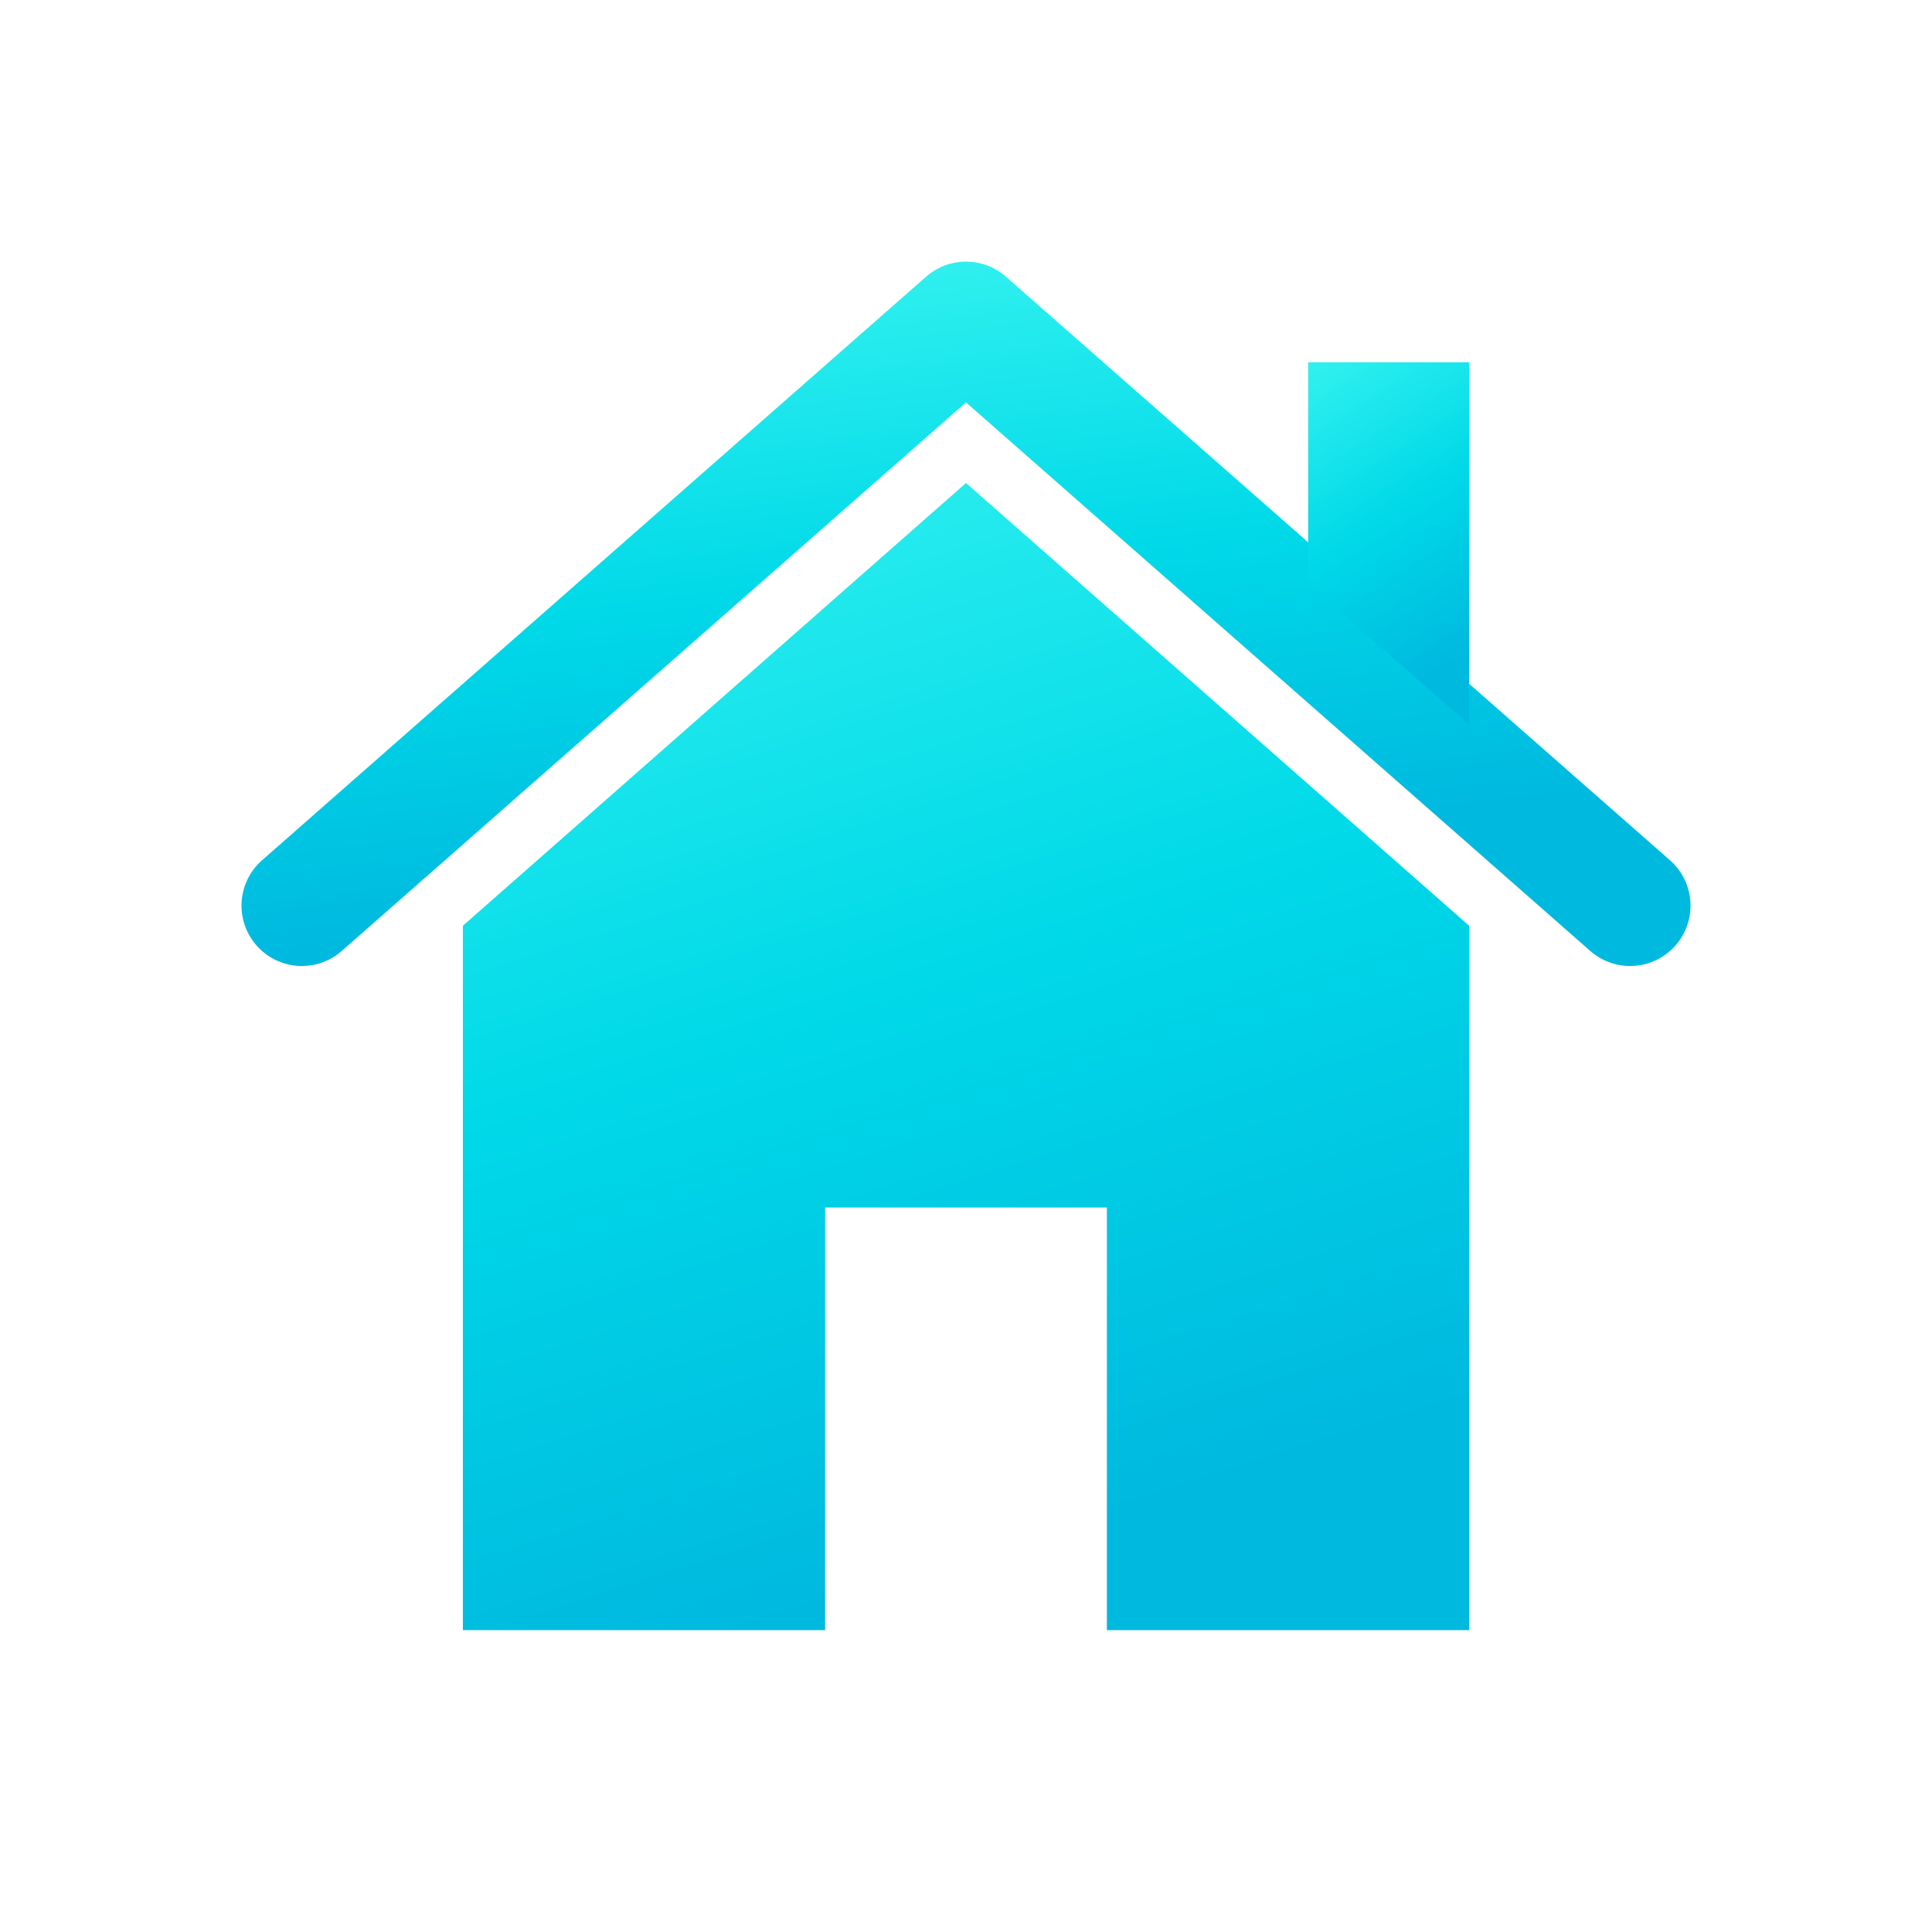
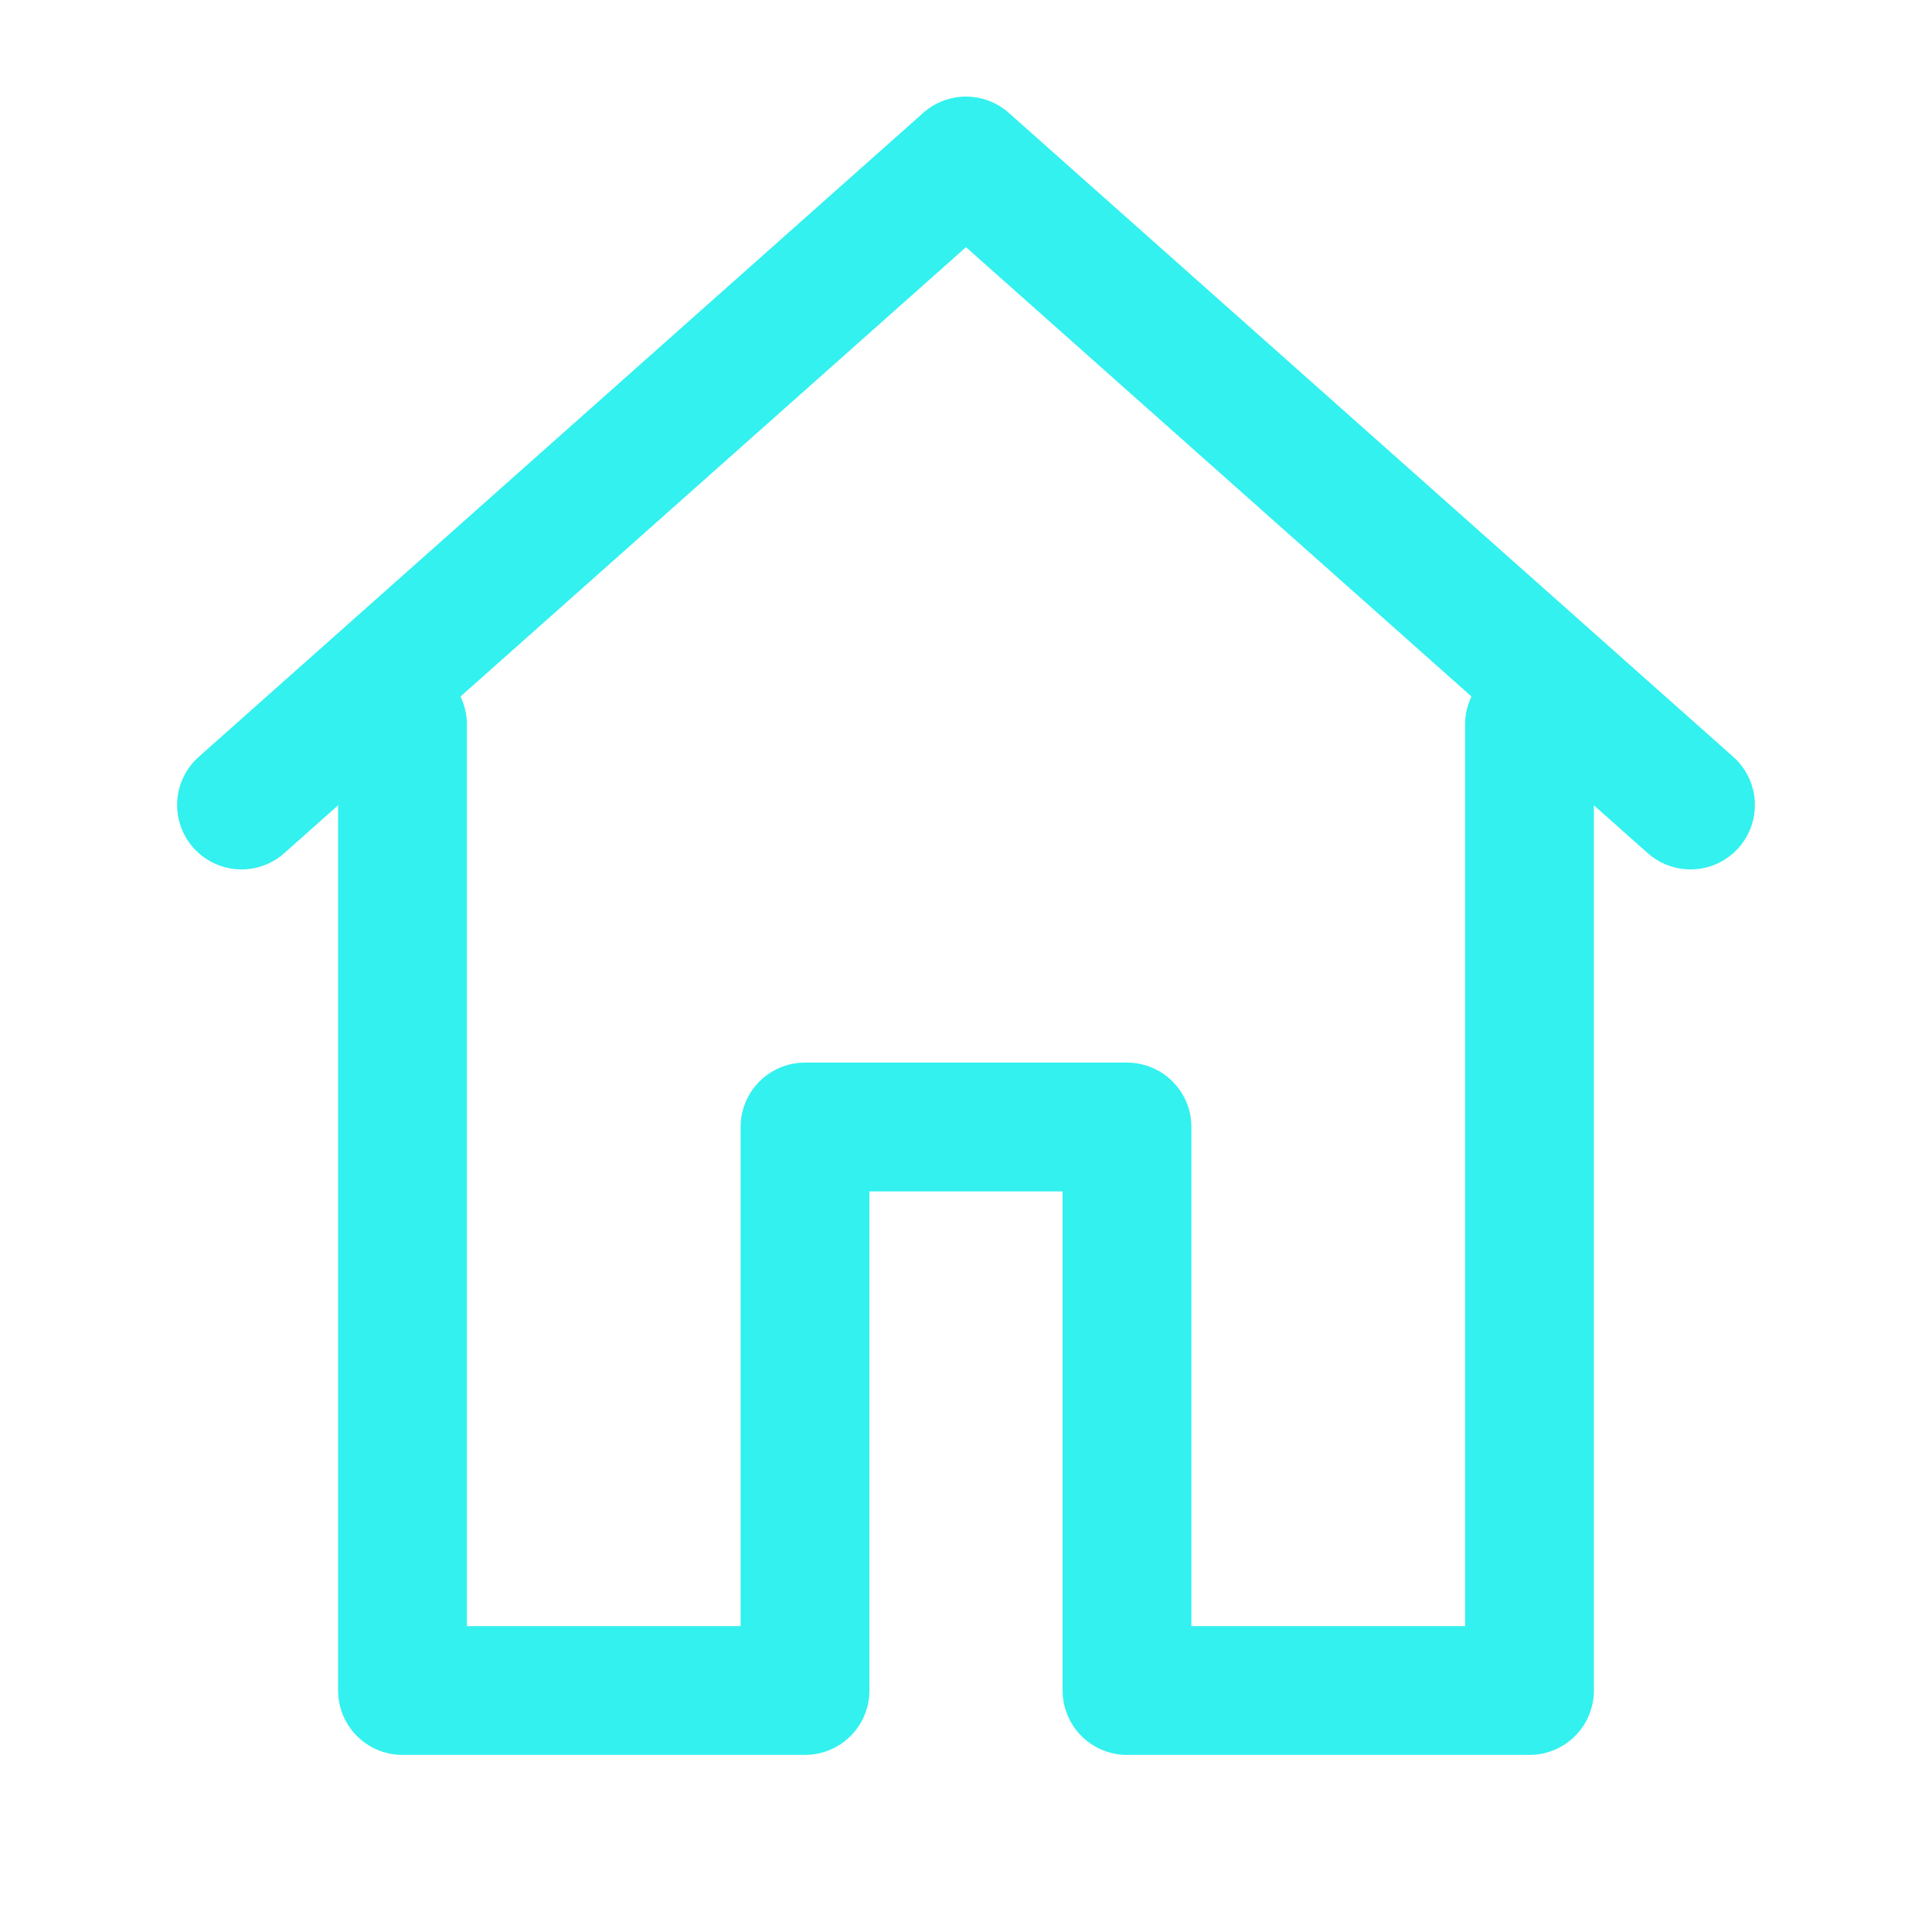
<svg xmlns="http://www.w3.org/2000/svg" viewBox="0 0 96 96" role="img" aria-labelledby="title">
  <defs>
    <linearGradient id="o2-cyan" x1="0" y1="0" x2="0.28" y2="1" gradientUnits="objectBoundingBox">
      <stop stop-color="#32f1ef" />
      <stop offset="0.52" stop-color="#00d9e8" />
      <stop offset="1" stop-color="#00b9df" />
    </linearGradient>
    <linearGradient id="o2-slate" x1="0" y1="0" x2="0.45" y2="1">
      <stop stop-color="#8caac1" />
      <stop offset="0.48" stop-color="#7094b1" />
      <stop offset="1" stop-color="#46688b" />
    </linearGradient>
    <linearGradient id="o2-slate-dark" x1="0" y1="0" x2="0" y2="1">
      <stop stop-color="#6b8aa8" />
      <stop offset="1" stop-color="#395574" />
    </linearGradient>
    <linearGradient id="o2-glass" x1="0" y1="0" x2="0.8" y2="1">
      <stop stop-color="#c5deed" stop-opacity="0.29" />
      <stop offset="0.45" stop-color="#8ca8c8" stop-opacity="0.17" />
      <stop offset="1" stop-color="#6d88ae" stop-opacity="0.22" />
    </linearGradient>
    <linearGradient id="o2-edge" x1="0" y1="0" x2="0.75" y2="1">
      <stop stop-color="#d4e6f5" stop-opacity="0.53" />
      <stop offset="0.5" stop-color="#bdd7f1" stop-opacity="0.14" />
      <stop offset="1" stop-color="#91b0cf" stop-opacity="0.18" />
    </linearGradient>
    <radialGradient id="o2-sheen" cx="0.28" cy="0" r="0.95">
      <stop stop-color="#d4efff" stop-opacity="0.22" />
      <stop offset="0.7" stop-color="#bddfff" stop-opacity="0" />
    </radialGradient>
    <filter id="o2-lift" x="-35%" y="-25%" width="170%" height="180%" color-interpolation-filters="sRGB">
      <feDropShadow dx="0" dy="3" stdDeviation="2.2" flood-color="#000b19" flood-opacity="0.5" />
    </filter>
  </defs>
  <g>
-     <path d="m15 45 33-29 33 29" fill="none" stroke="url(#o2-cyan)" stroke-width="6" stroke-linecap="round" stroke-linejoin="round" />
-     <path d="M23 46 48 24l25 22v35H55V60H41v21H23z" fill="url(#o2-cyan)" />
-     <path d="M65 29V18h8v18" fill="url(#o2-cyan)" />
+     <g transform="scale(4)" fill="none" stroke="#32f1ef" stroke-width="1.6" stroke-linecap="round" stroke-linejoin="round">
+       <path d="M3 10 12 2l9 8 M5 9v12h5v-7h4v7h5V9" />
+     </g>
  </g>
</svg>
